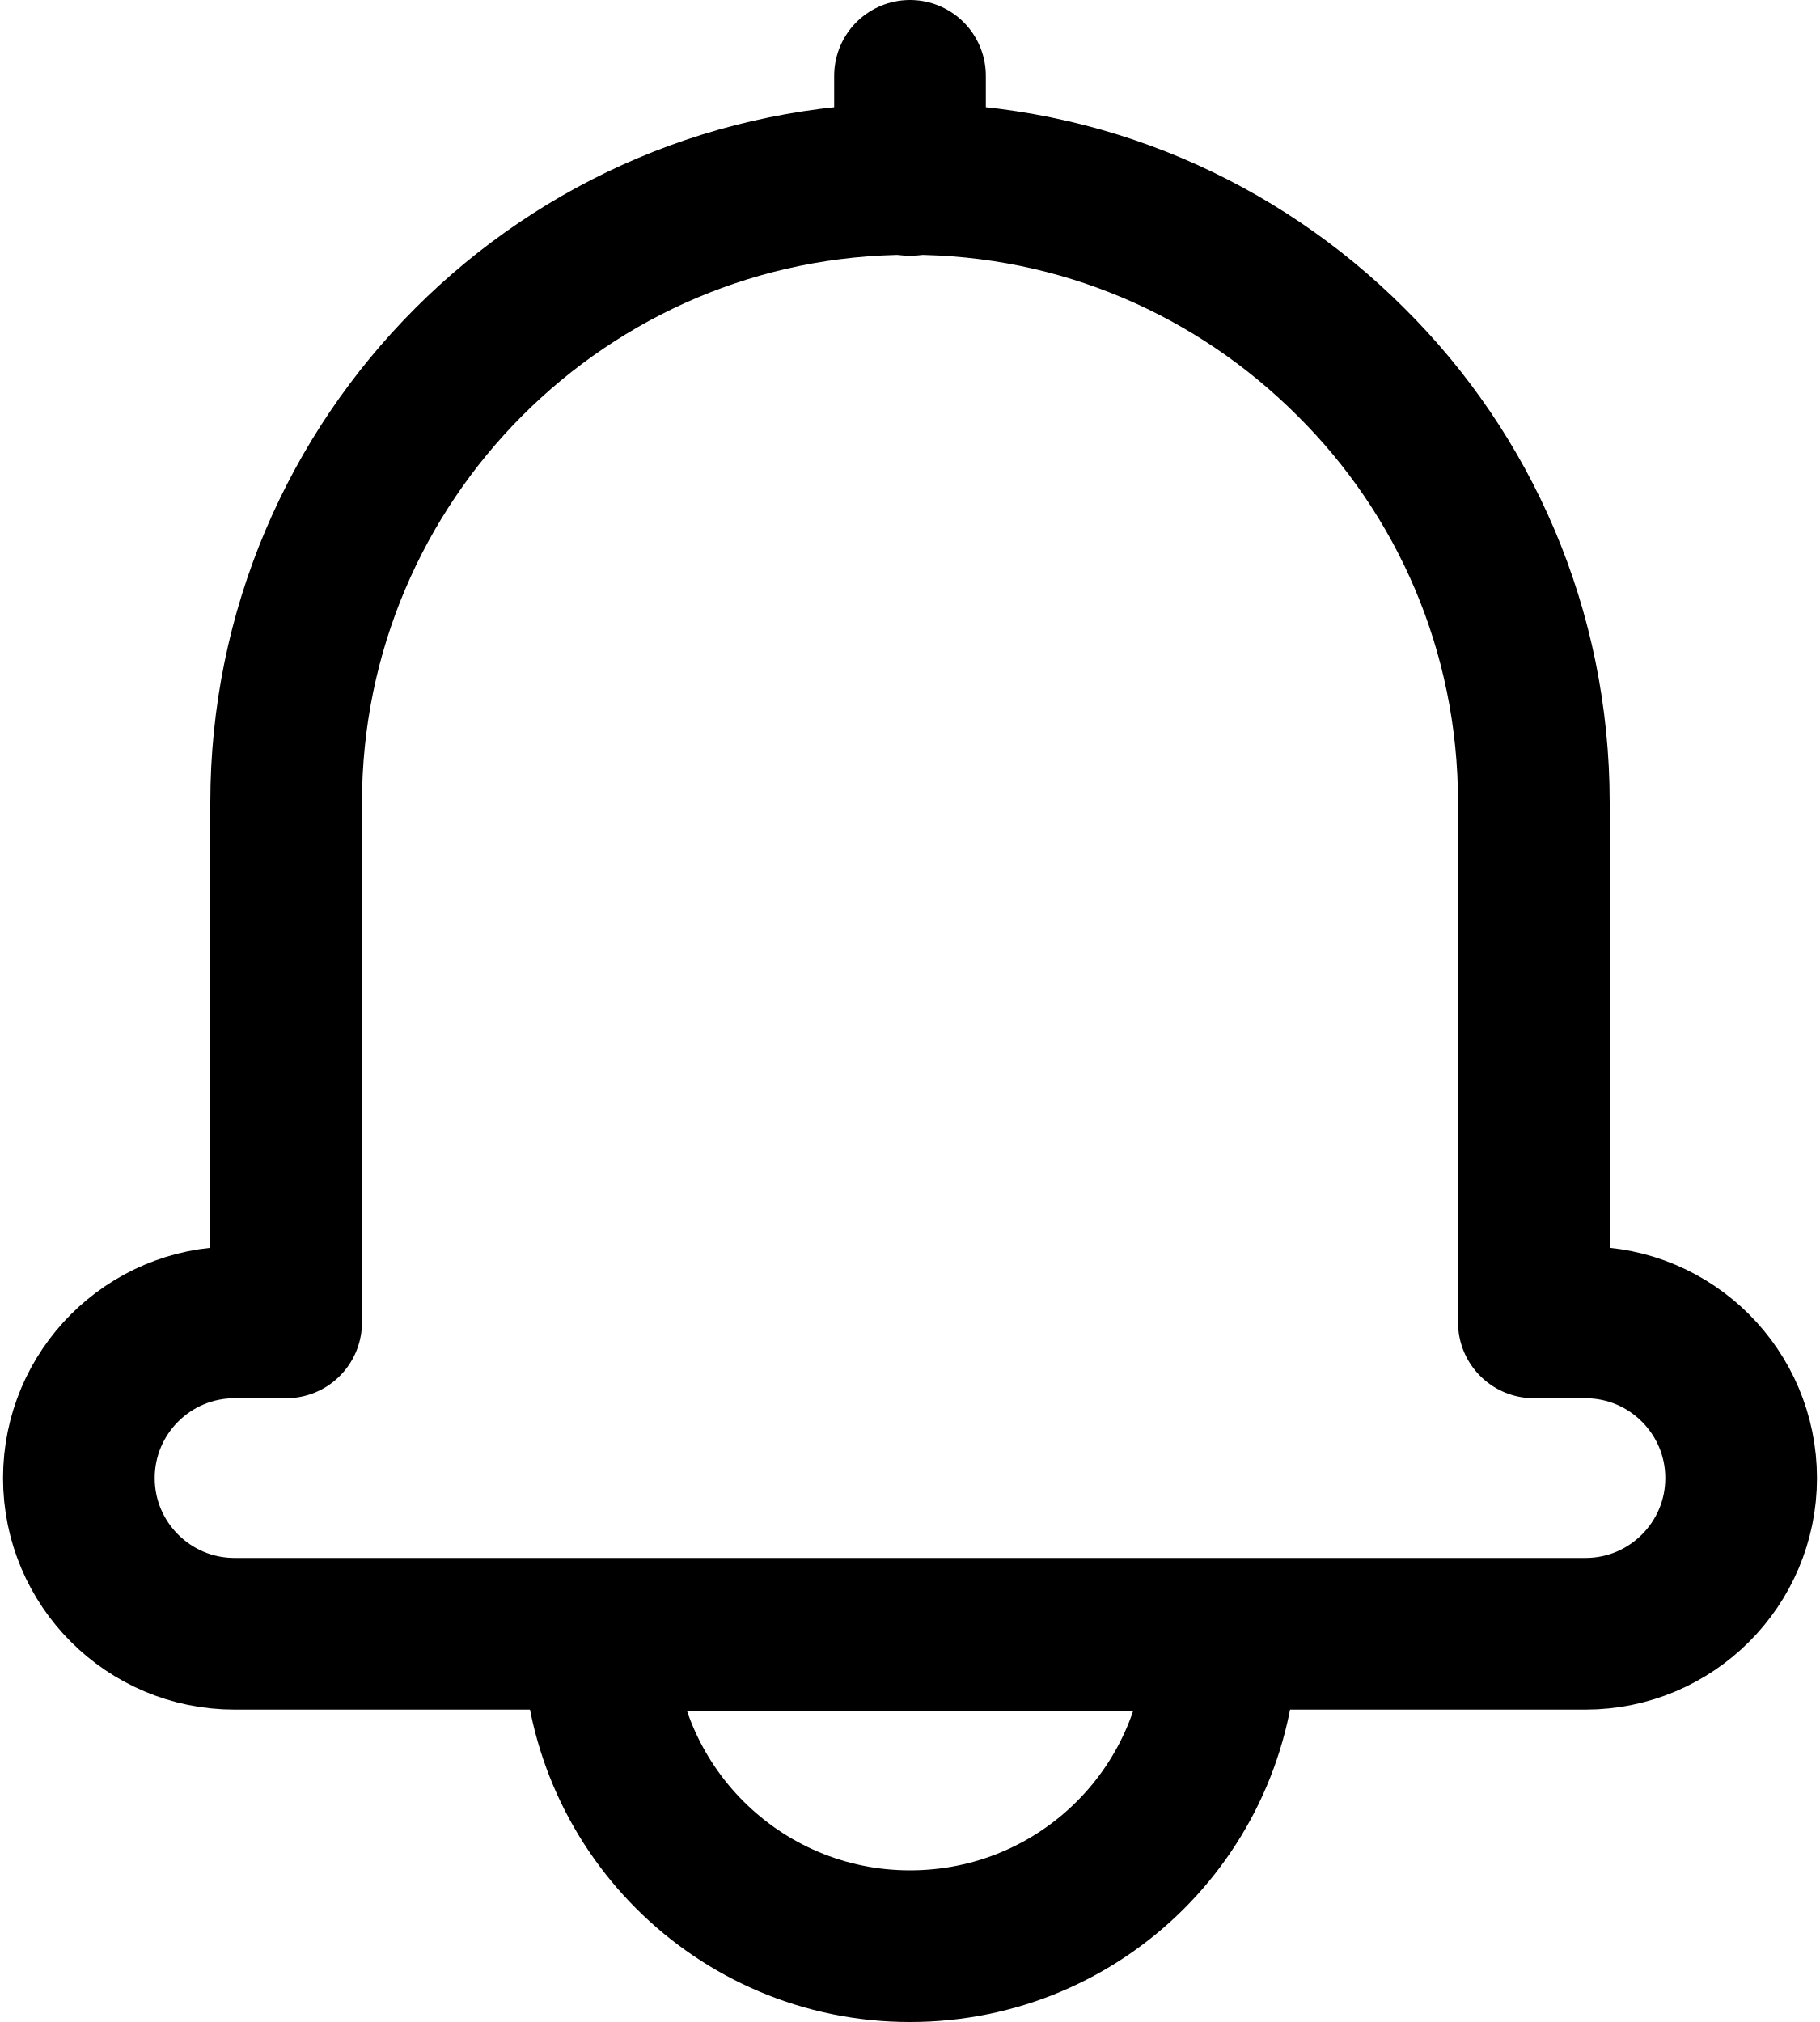
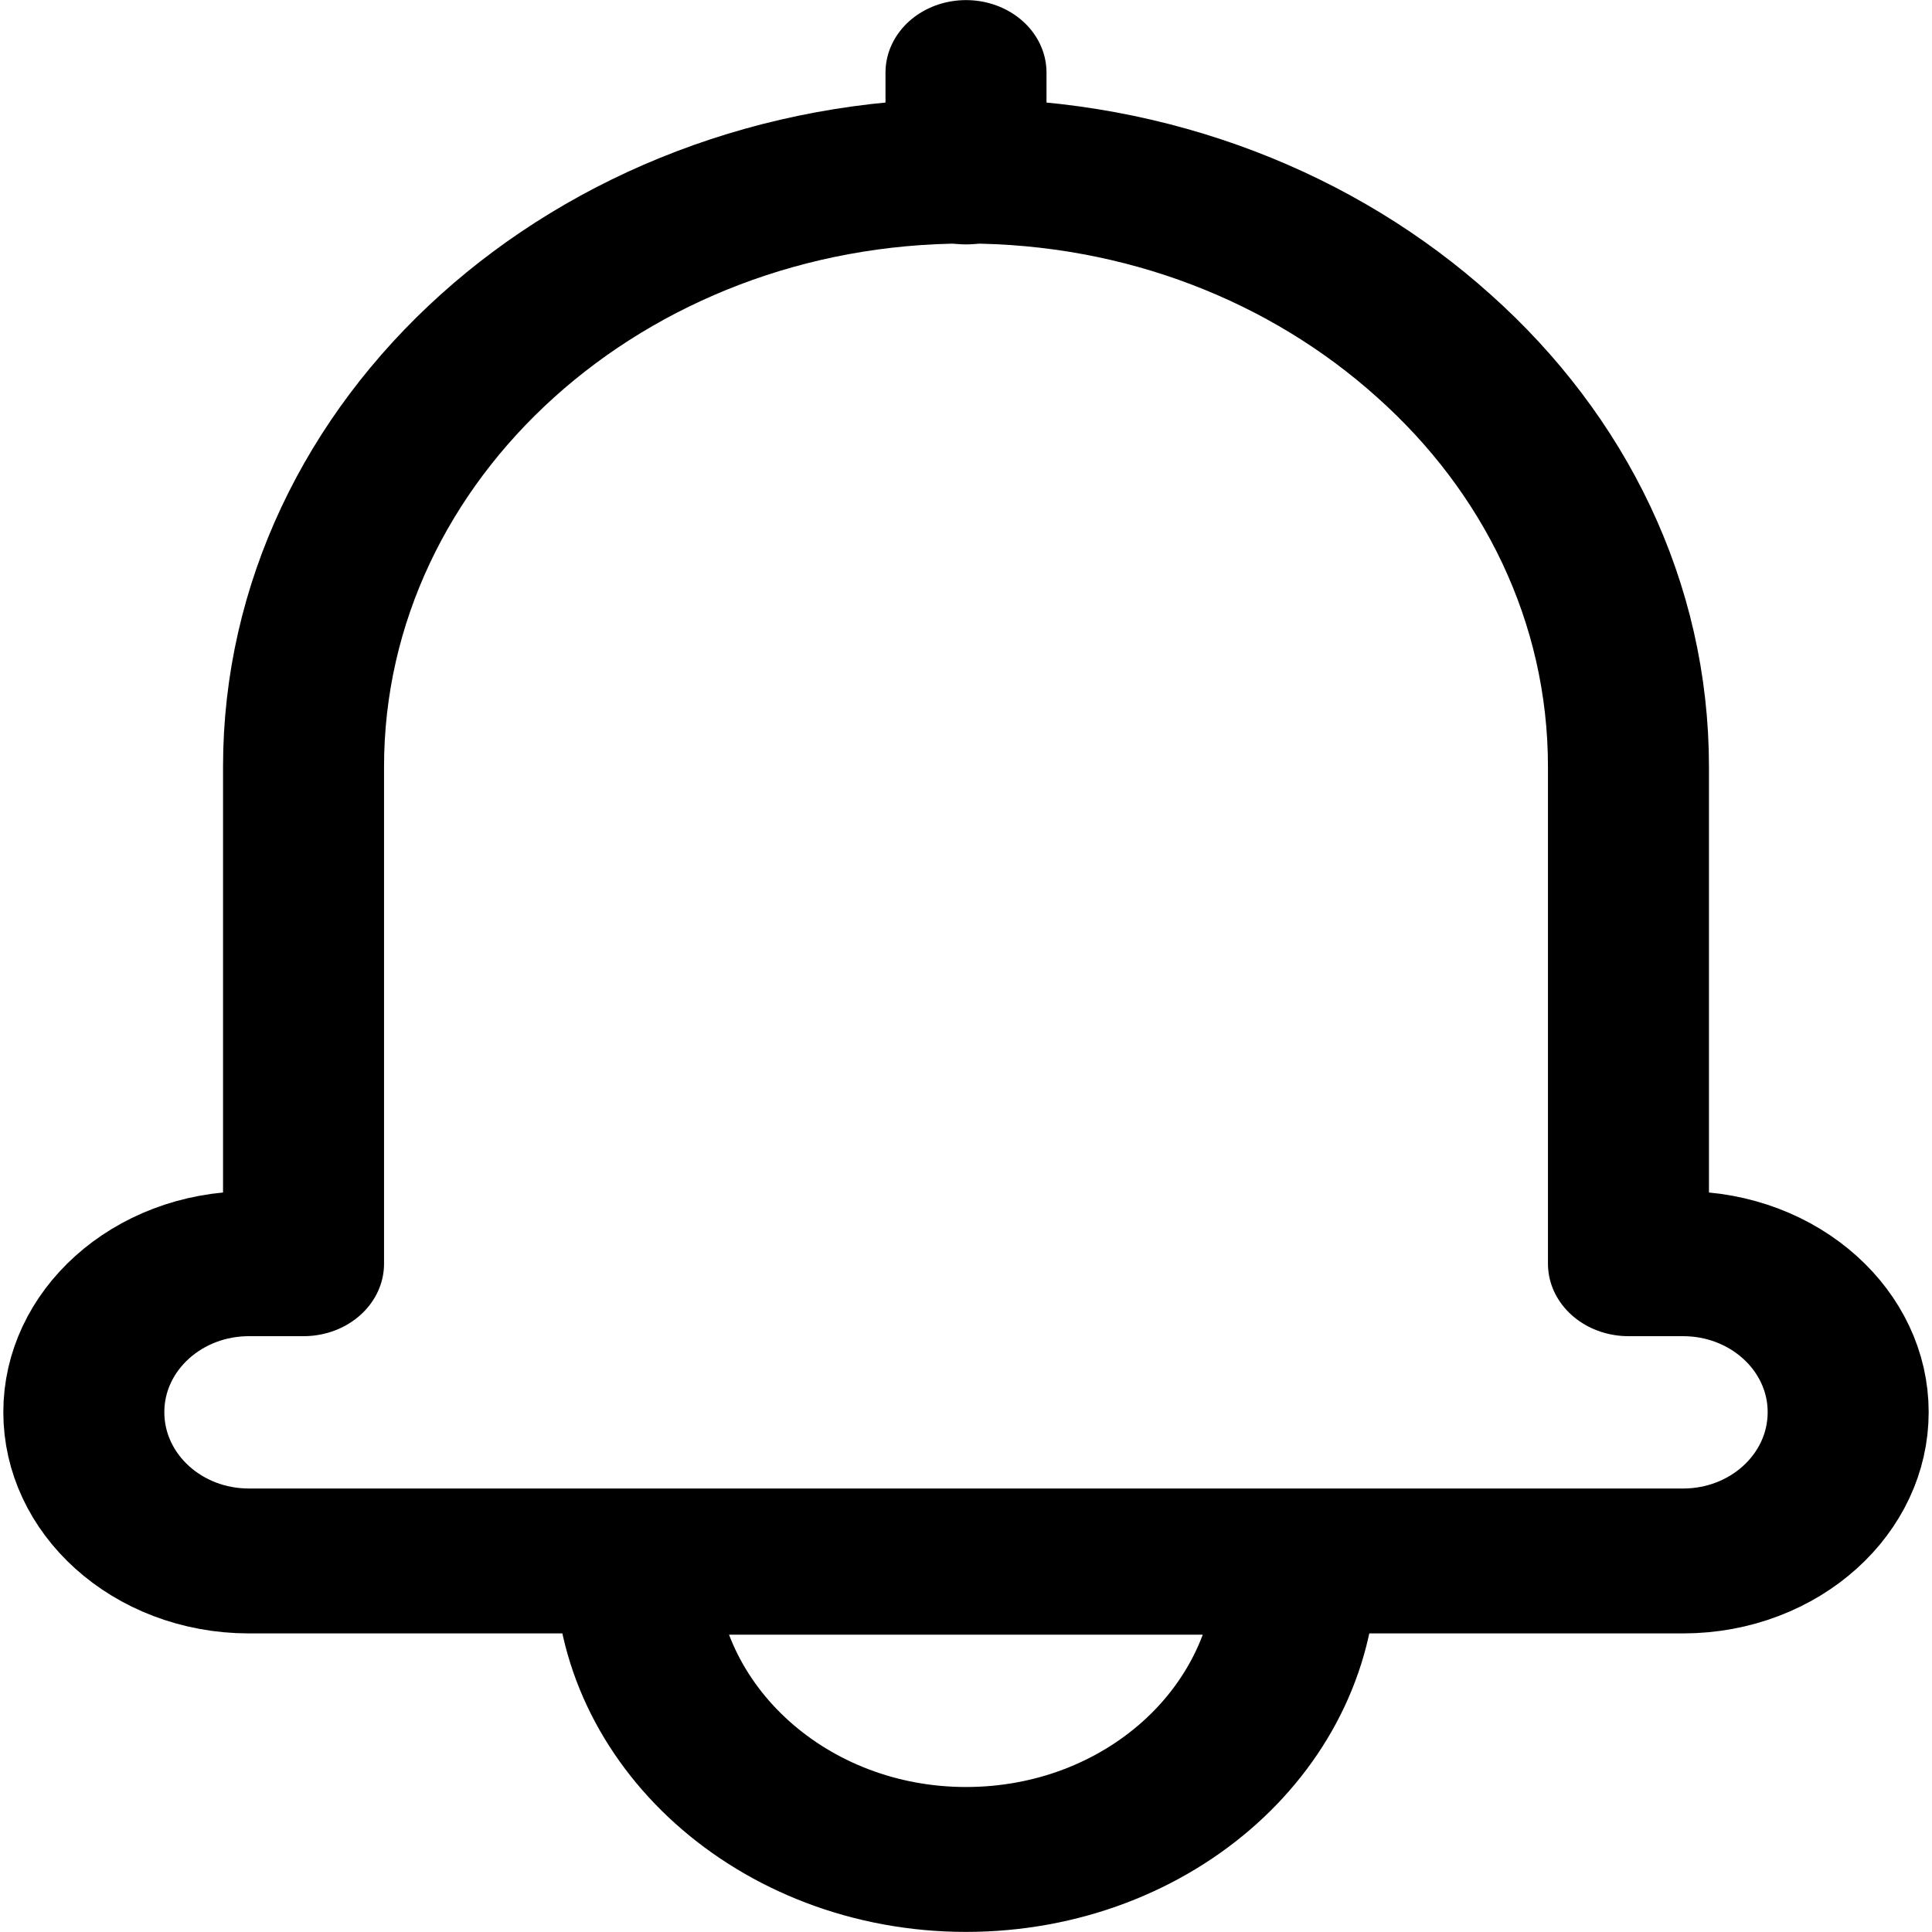
- <svg xmlns="http://www.w3.org/2000/svg" width="18" height="20" viewBox="0 0 18 20" fill="none">
-   <path d="M17.22 14.62C17.22 15.47 16.53 16.16 15.68 16.16H2.32C1.47 16.16 0.78 15.47 0.78 14.62C0.78 13.77 1.47 13.08 2.32 13.08H2.83V7.94C2.83 4.54 5.59 1.77 9 1.77C10.7 1.77 12.24 2.46 13.36 3.58C14.48 4.69 15.17 6.23 15.17 7.94V13.08H15.68C16.53 13.08 17.22 13.77 17.22 14.62Z" stroke="black" stroke-width="1.5" stroke-linecap="round" stroke-linejoin="round" />
-   <path d="M9 1.78V0.75" stroke="black" stroke-width="1.5" stroke-linecap="round" stroke-linejoin="round" />
-   <path d="M12.08 16.17C12.08 17.88 10.7 19.25 9 19.25C7.3 19.25 5.92 17.87 5.92 16.17H12.08Z" stroke="black" stroke-width="1.5" stroke-linecap="round" stroke-linejoin="round" />
+ <svg xmlns="http://www.w3.org/2000/svg" width="18px" height="18px" viewBox="0 0 18 18" version="1.1">
+   <g id="surface1">
+     <path style="fill:none;stroke-width:1.5;stroke-linecap:round;stroke-linejoin:round;stroke:rgb(0%,0%,0%);stroke-opacity:1;stroke-miterlimit:4;" d="M 17.219 14.618 C 17.219 15.469 16.531 16.159 15.68 16.159 L 2.32 16.159 C 1.469 16.159 0.781 15.469 0.781 14.618 C 0.781 13.772 1.469 13.082 2.32 13.082 L 2.828 13.082 L 2.828 7.938 C 2.828 4.54 5.59 1.771 9 1.771 C 10.699 1.771 12.238 2.461 13.359 3.581 C 14.48 4.692 15.172 6.228 15.172 7.938 L 15.172 13.082 L 15.68 13.082 C 16.531 13.082 17.219 13.772 17.219 14.618 Z M 17.219 14.618 " transform="matrix(1,0,0,0.9,0,0)" />
+     <path style="fill:none;stroke-width:1.5;stroke-linecap:round;stroke-linejoin:round;stroke:rgb(0%,0%,0%);stroke-opacity:1;stroke-miterlimit:4;" d="M 9 1.78 L 9 0.751 " transform="matrix(1,0,0,0.9,0,0)" />
+     <path style="fill:none;stroke-width:1.5;stroke-linecap:round;stroke-linejoin:round;stroke:rgb(0%,0%,0%);stroke-opacity:1;stroke-miterlimit:4;" d="M 12.078 16.172 C 12.078 17.882 10.699 19.249 9 19.249 C 7.301 19.249 5.918 17.869 5.918 16.172 Z M 12.078 16.172 " transform="matrix(1,0,0,0.9,0,0)" />
+   </g>
</svg>
